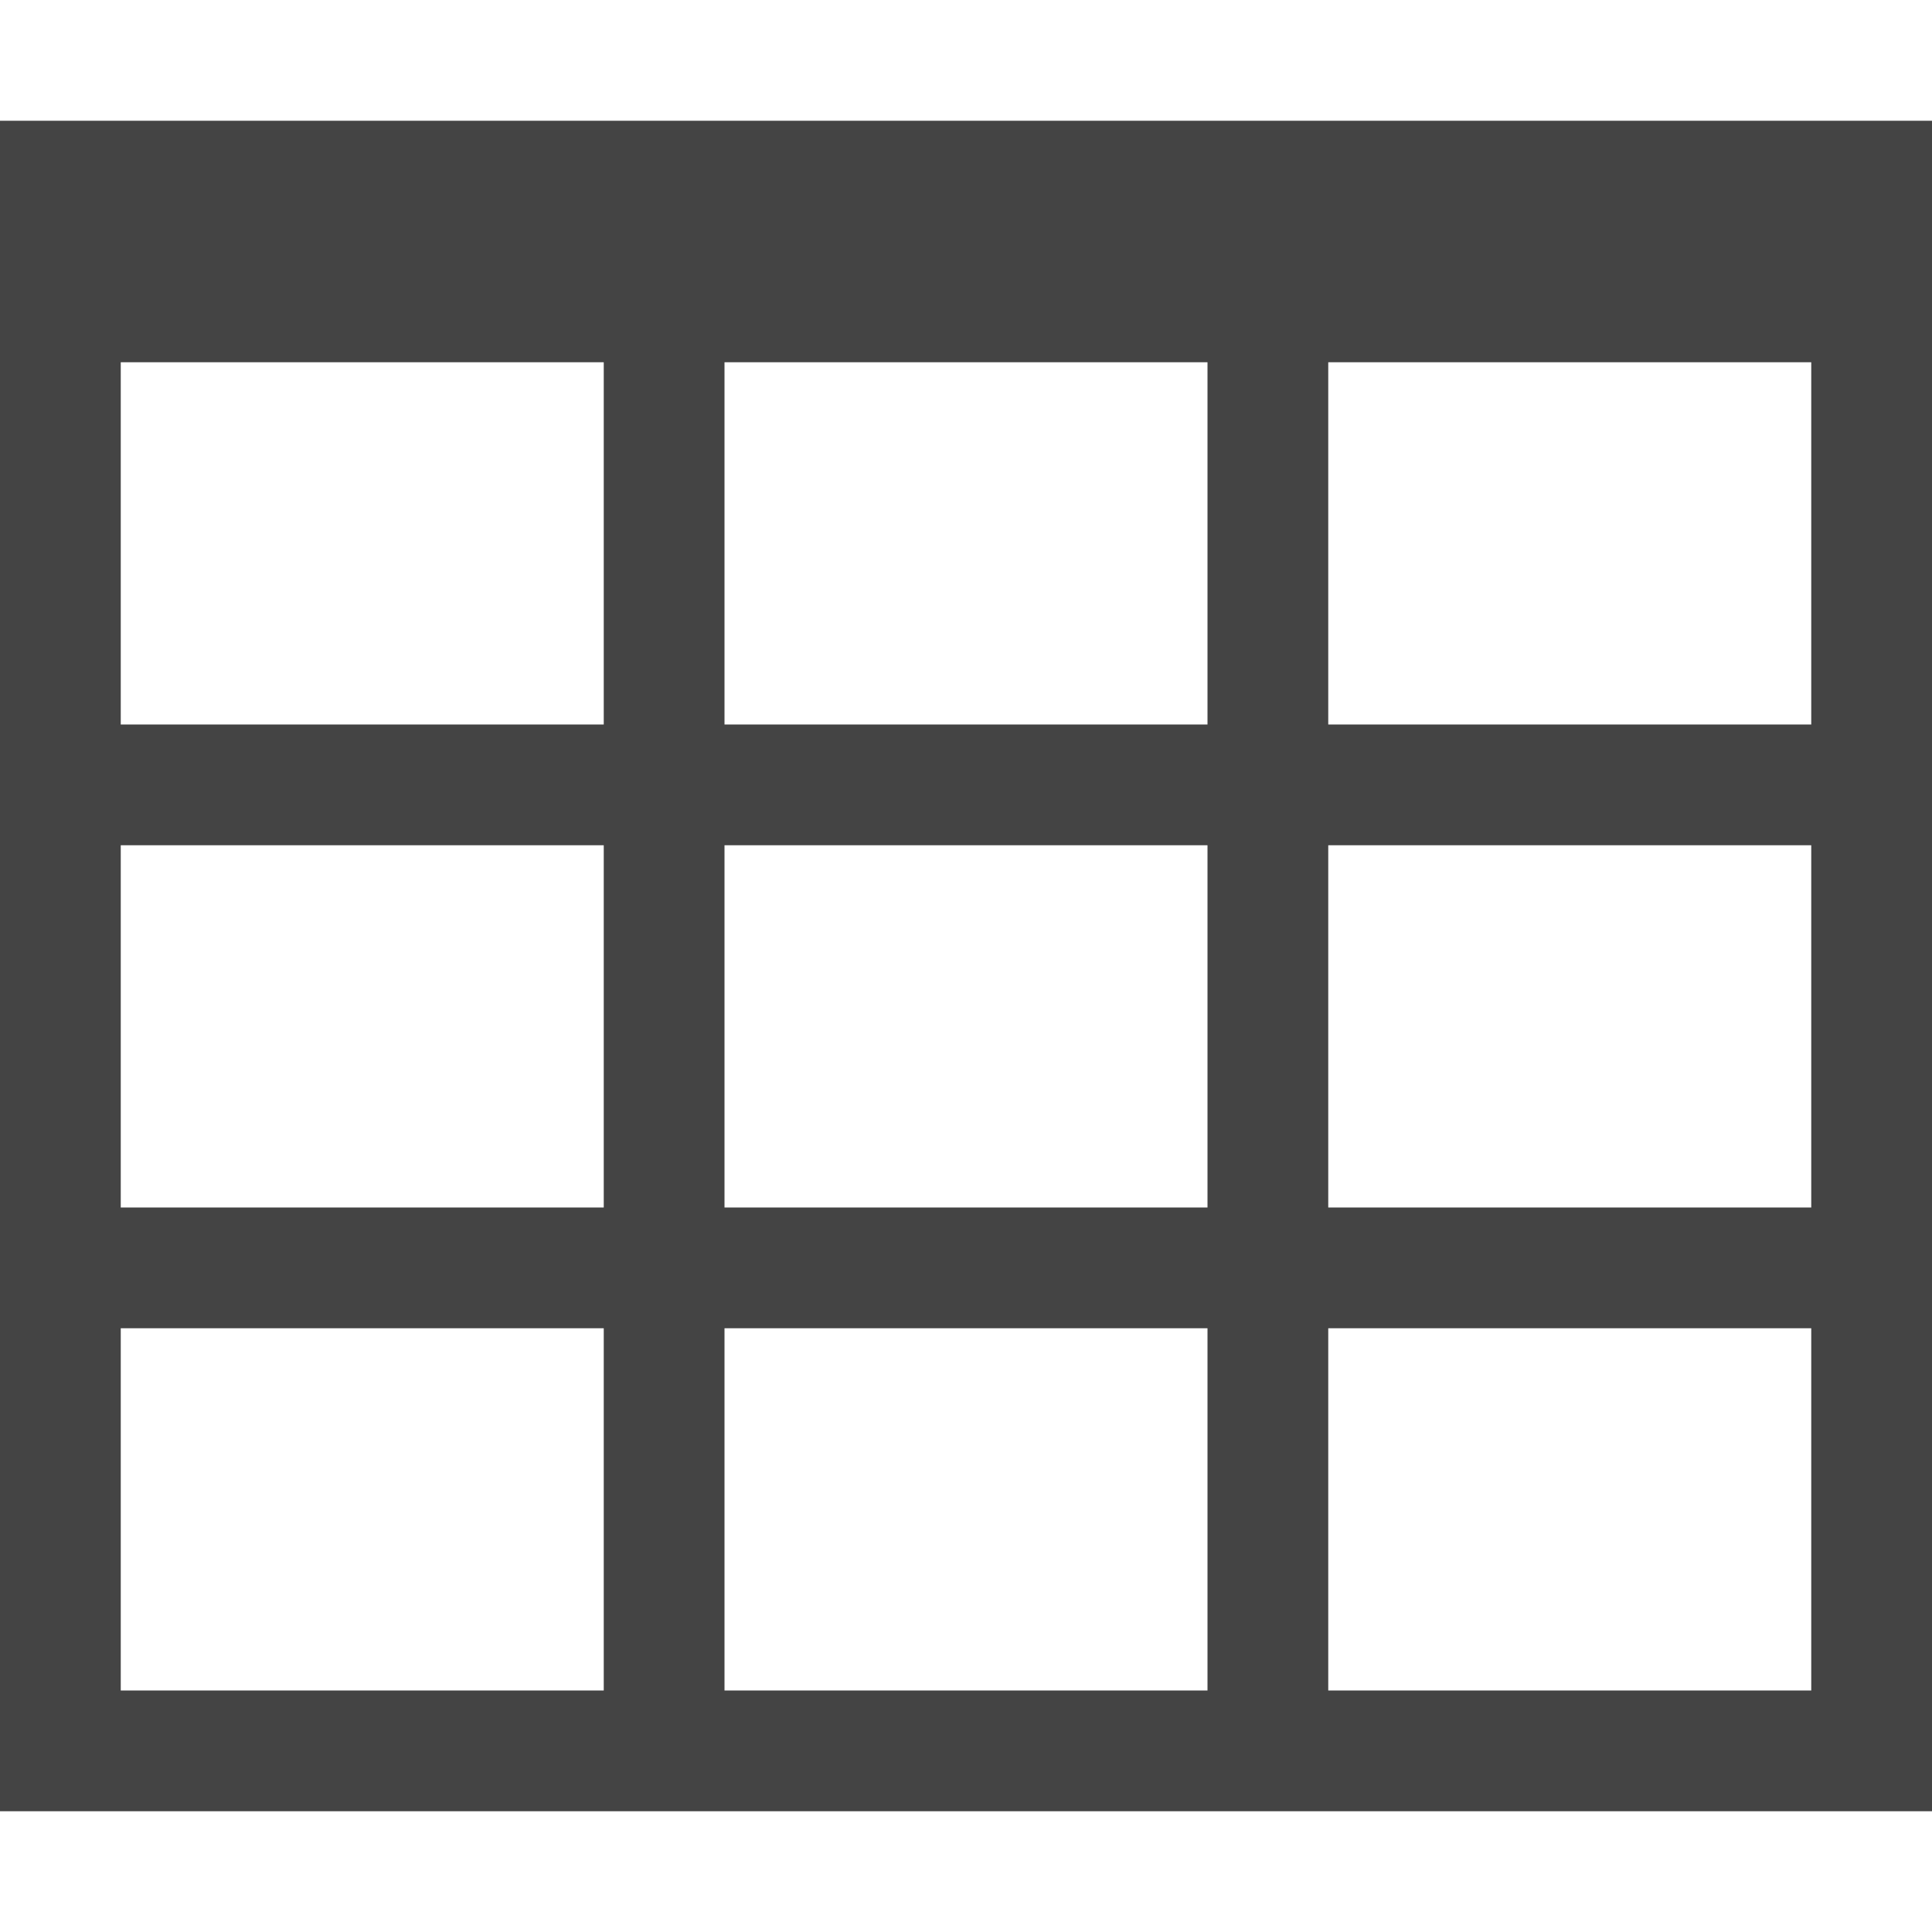
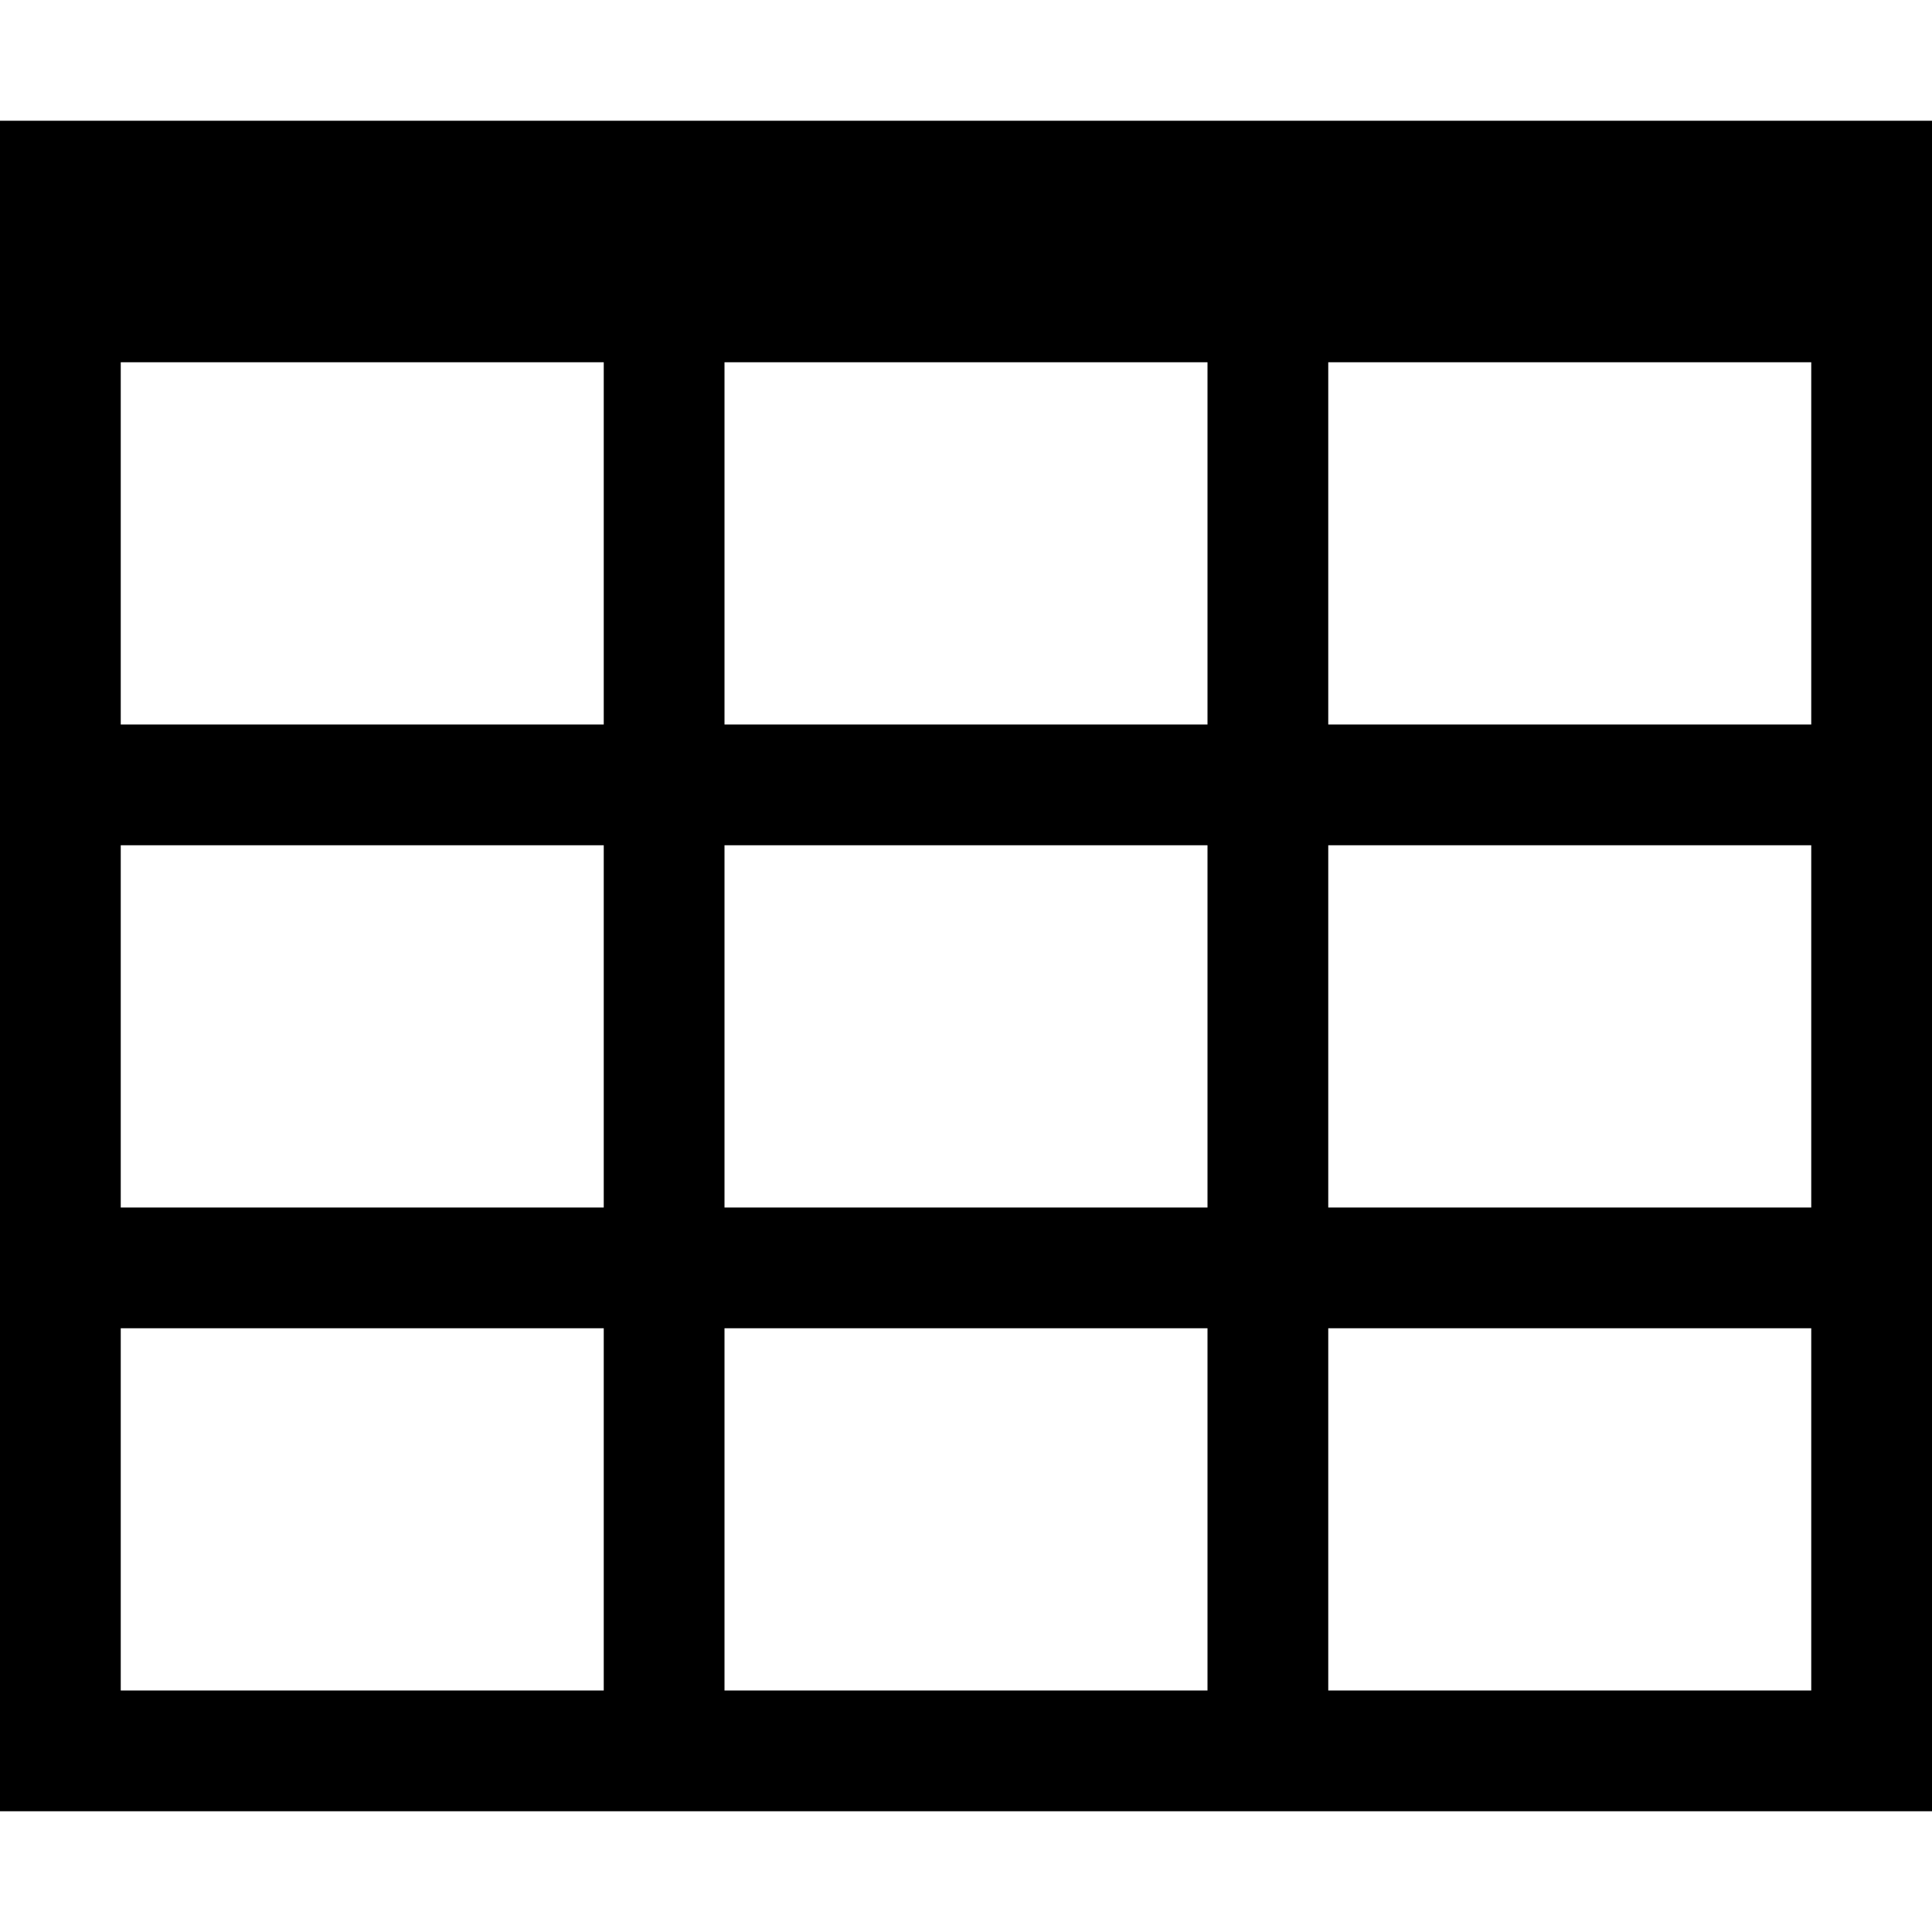
<svg xmlns="http://www.w3.org/2000/svg" version="1.1" width="32" height="32" viewBox="0 0 32 32">
-   <path fill="#444444" d="M0 2v28h32v-28h-32zM12 20v-6h8v6h-8zM20 22v6h-8v-6h8zM20 6v6h-8v-6h8zM10 6v6h-8v-6h8zM2 14h8v6h-8v-6zM22 14h8v6h-8v-6zM22 12v-6h8v6h-8zM2 22h8v6h-8v-6zM22 28v-6h8v6h-8z" />
+   <path fill="#000000" d="M0 2v28h32v-28h-32zM12 20v-6h8v6h-8zM20 22v6h-8v-6h8zM20 6v6h-8v-6h8zM10 6v6h-8v-6h8zM2 14h8v6h-8v-6zM22 14h8v6h-8v-6zM22 12v-6h8v6h-8zM2 22h8v6h-8v-6zM22 28v-6h8v6h-8z" />
</svg>
